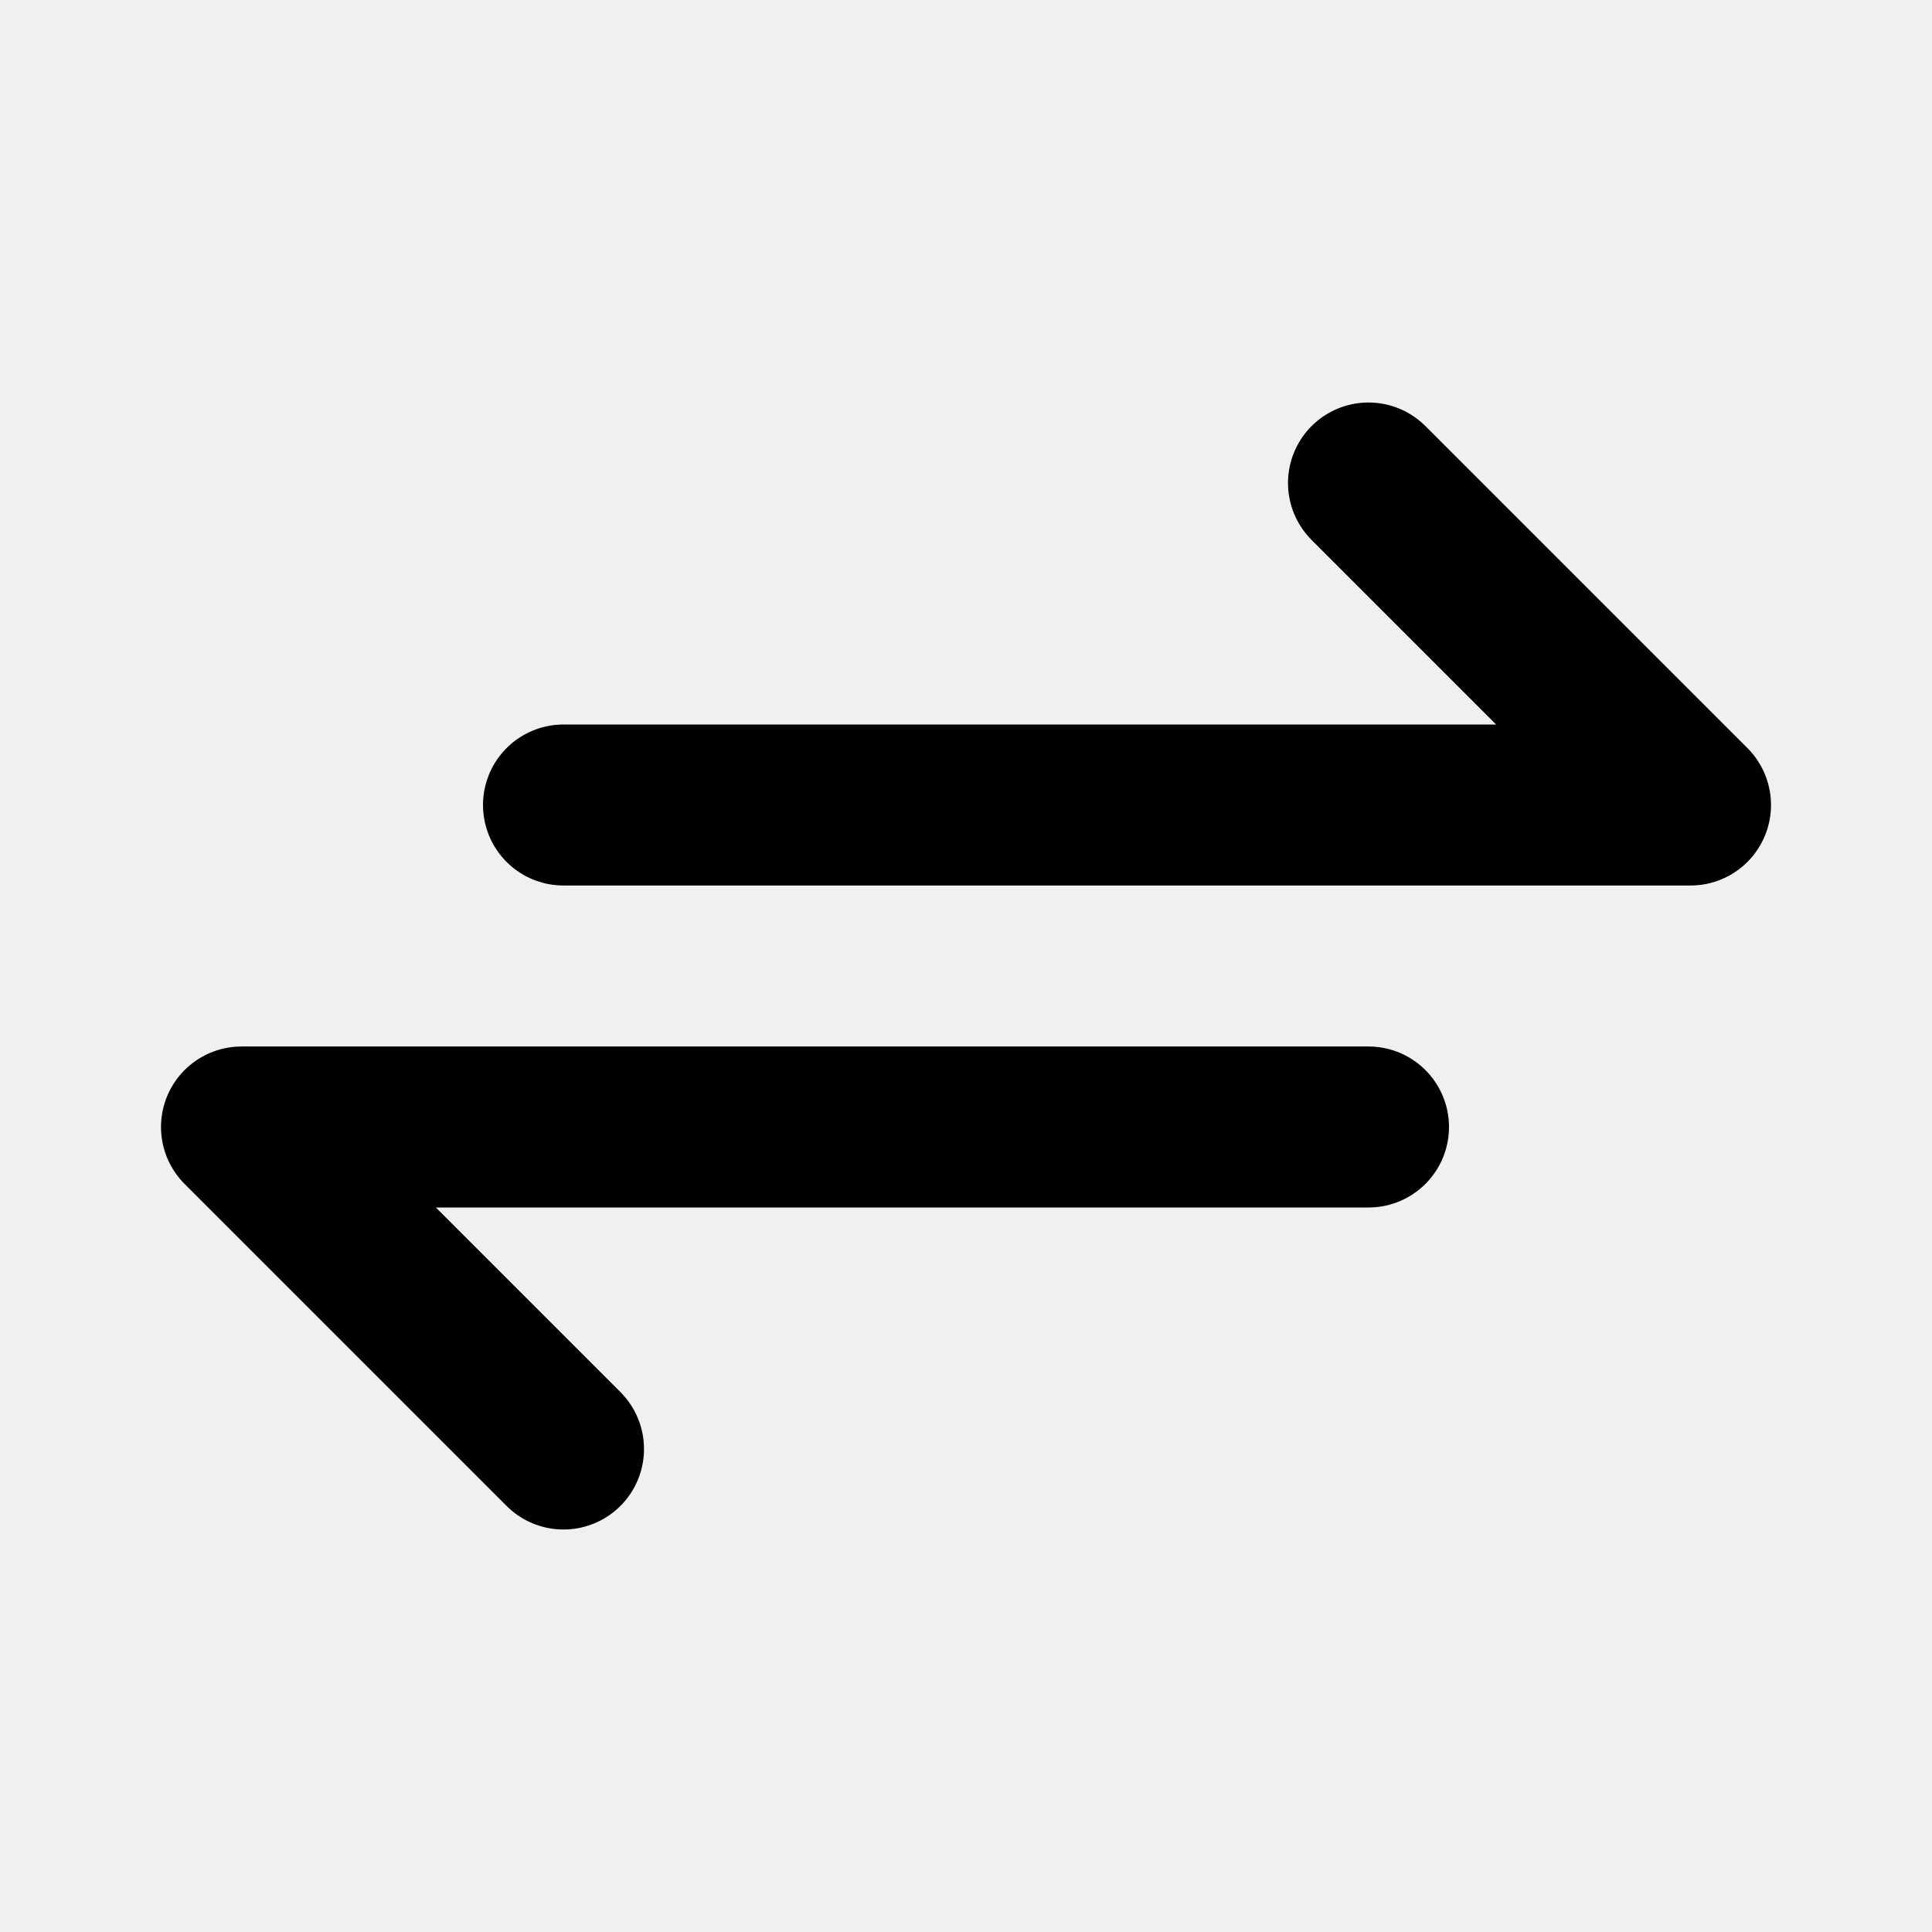
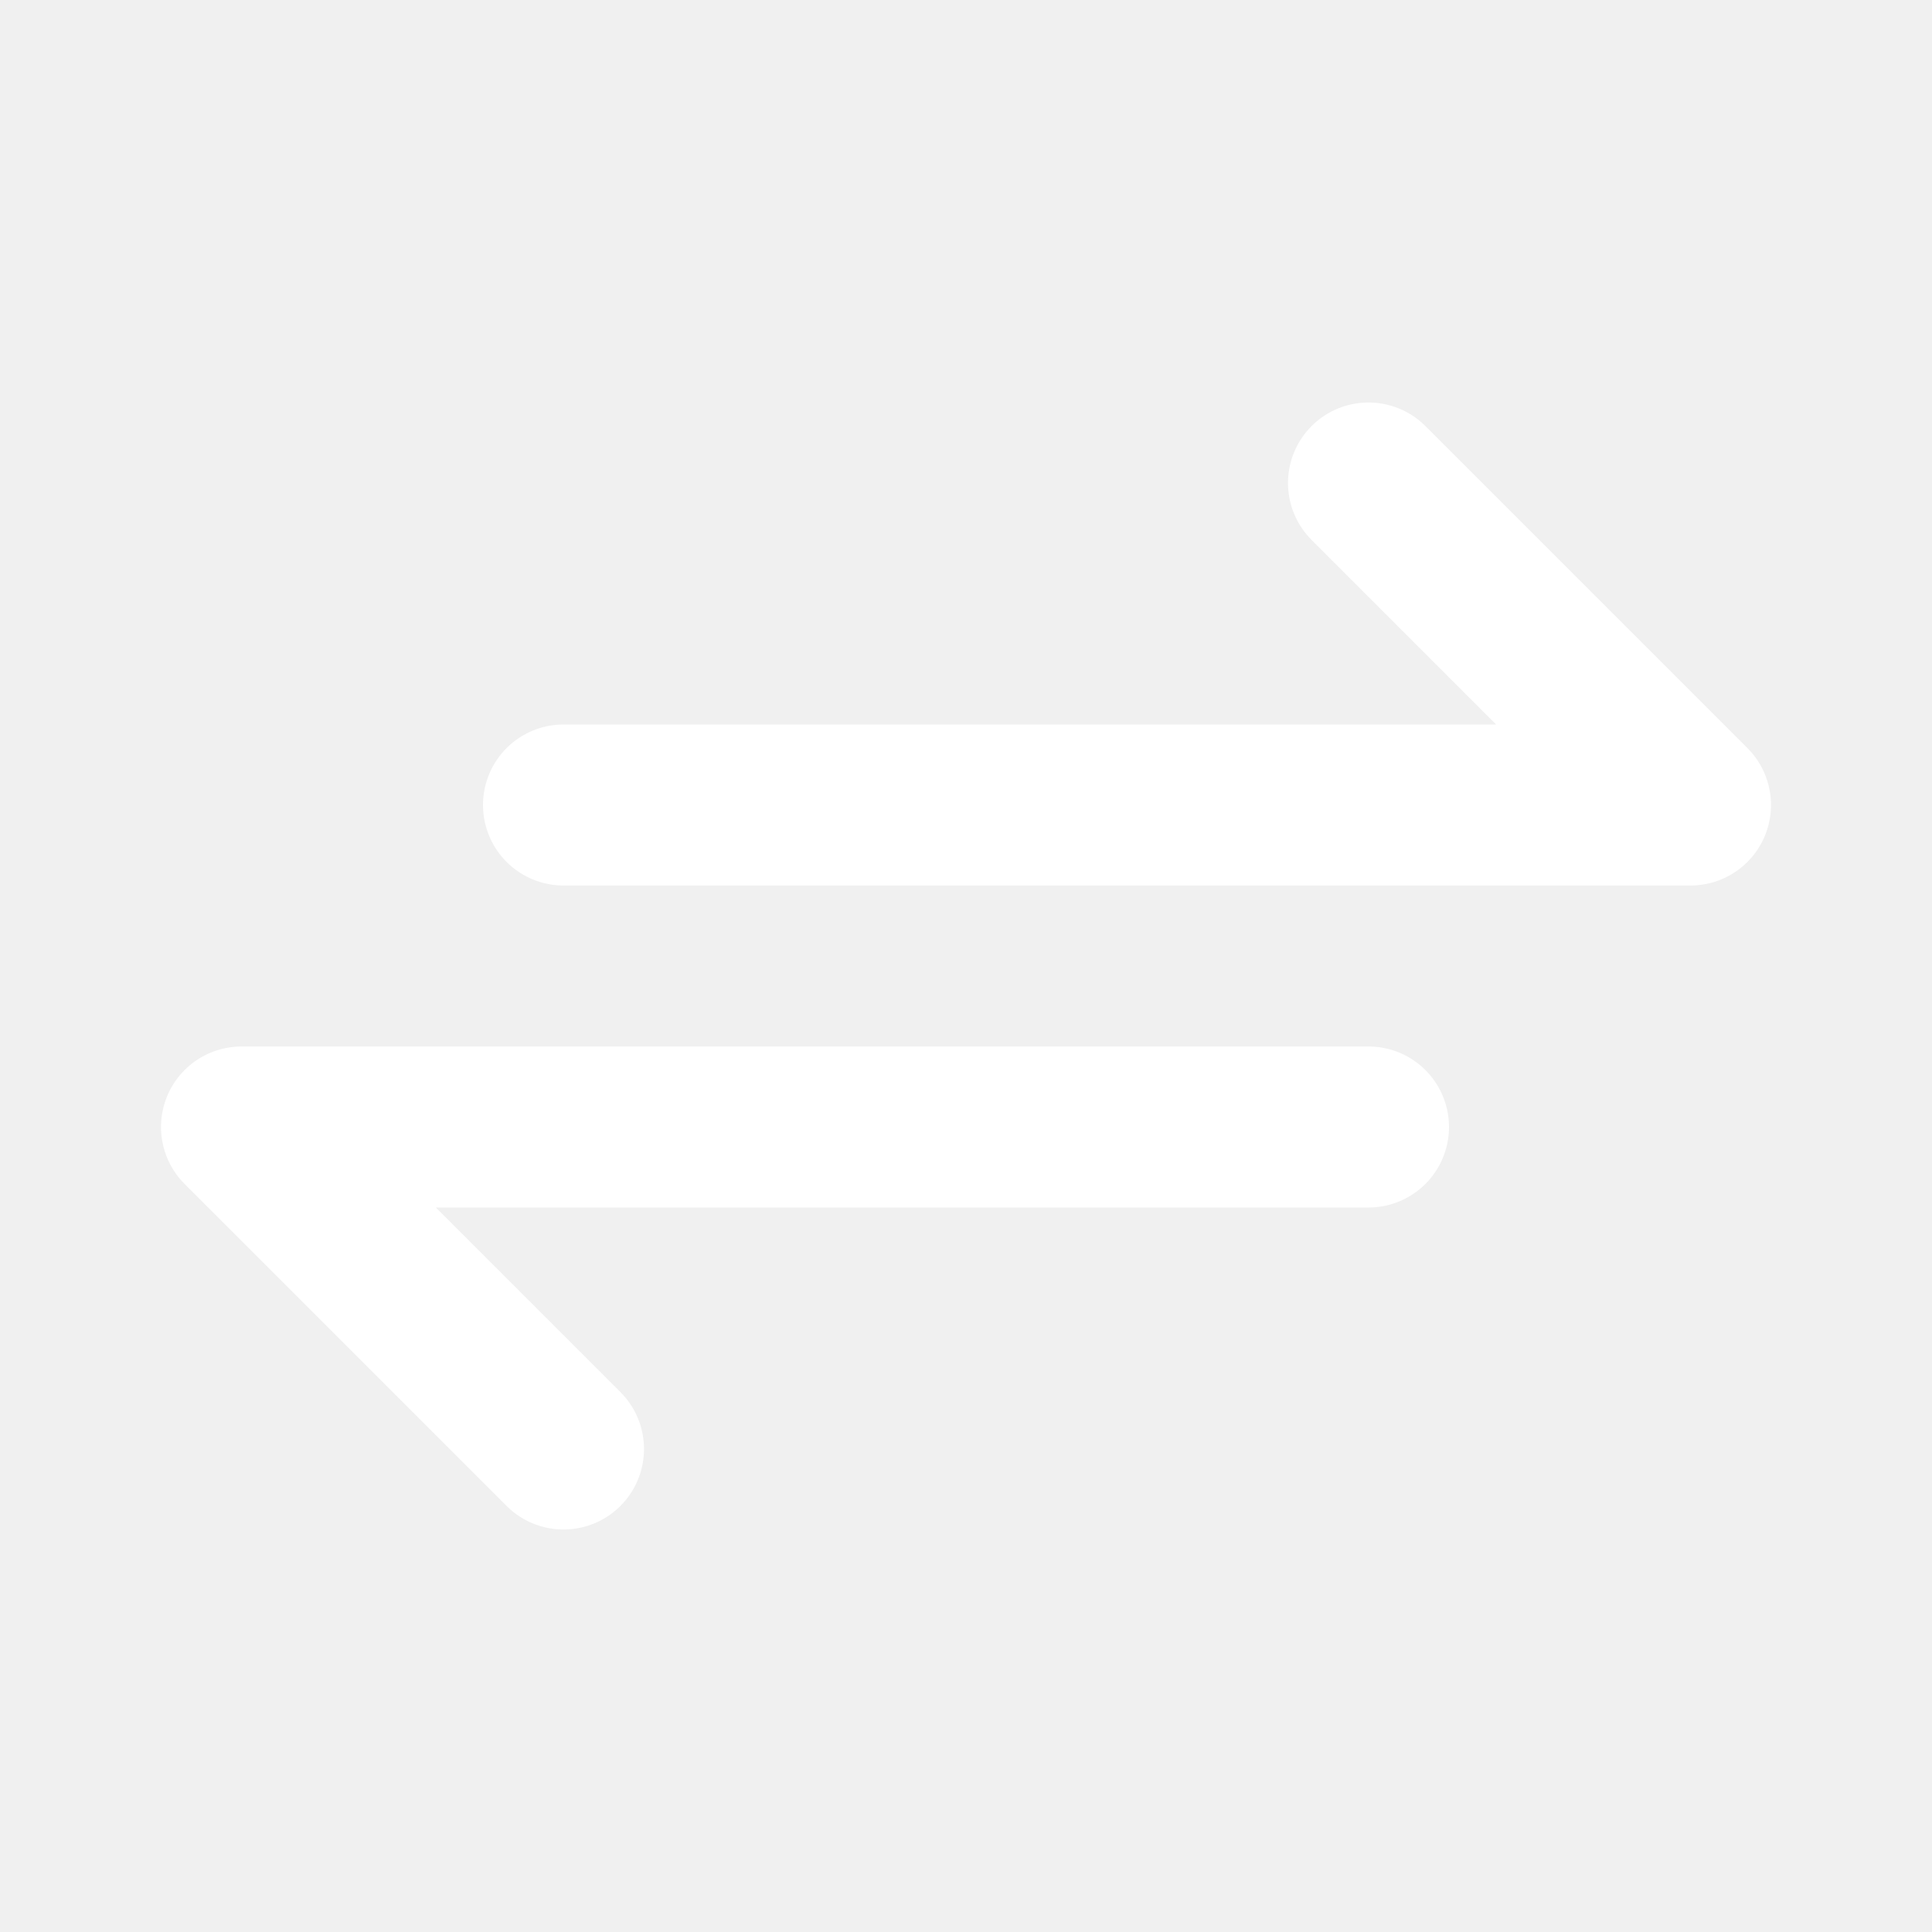
- <svg xmlns="http://www.w3.org/2000/svg" width="24" height="24" viewBox="0 0 24 24" fill="none" stroke="currentColor" stroke-width="2" stroke-linecap="round" stroke-linejoin="round" class="icon icon-tabler icons-tabler-outline icon-tabler-arrows-exchange">
+ <svg xmlns="http://www.w3.org/2000/svg" width="24" height="24" viewBox="0 0 24 24" fill="none" stroke="white" stroke-width="2" stroke-linecap="round" stroke-linejoin="round" class="icon icon-tabler icons-tabler-outline icon-tabler-arrows-exchange">
  <path stroke="none" d="M0 0h24v24H0z" fill="none" />
  <path d="M7 10h14l-4 -4" />
  <path d="M17 14h-14l4 4" />
</svg>
